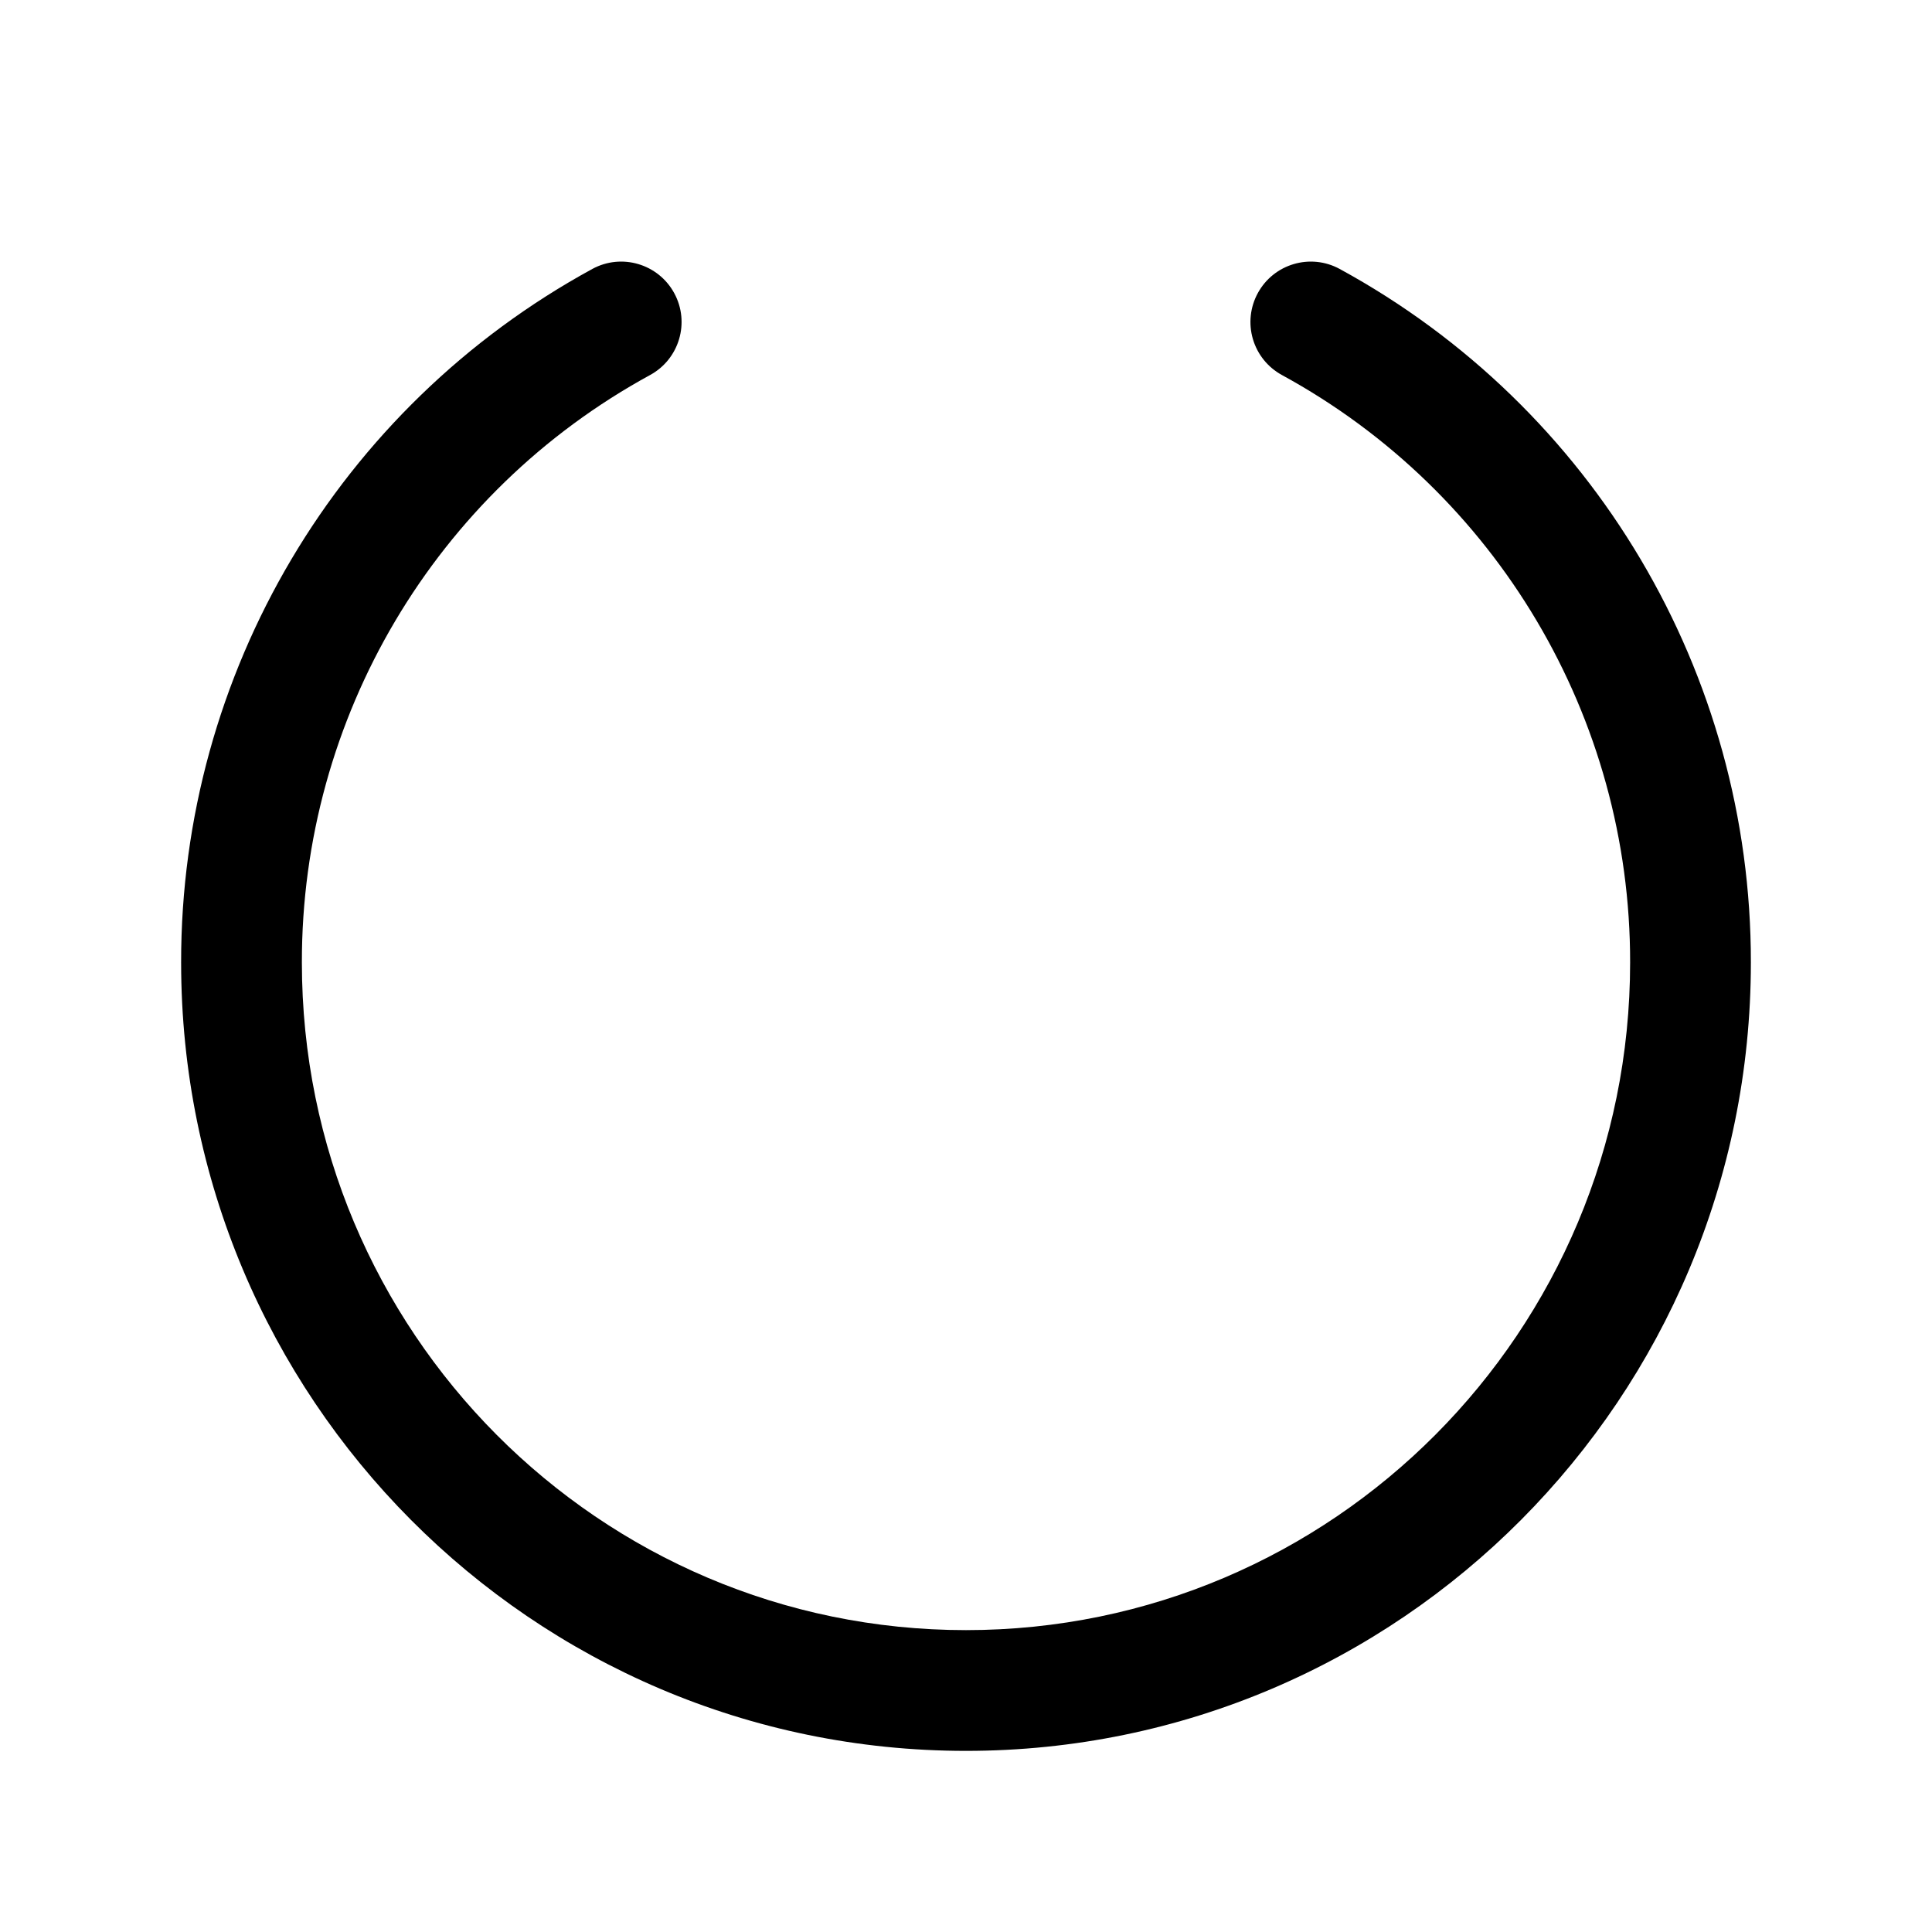
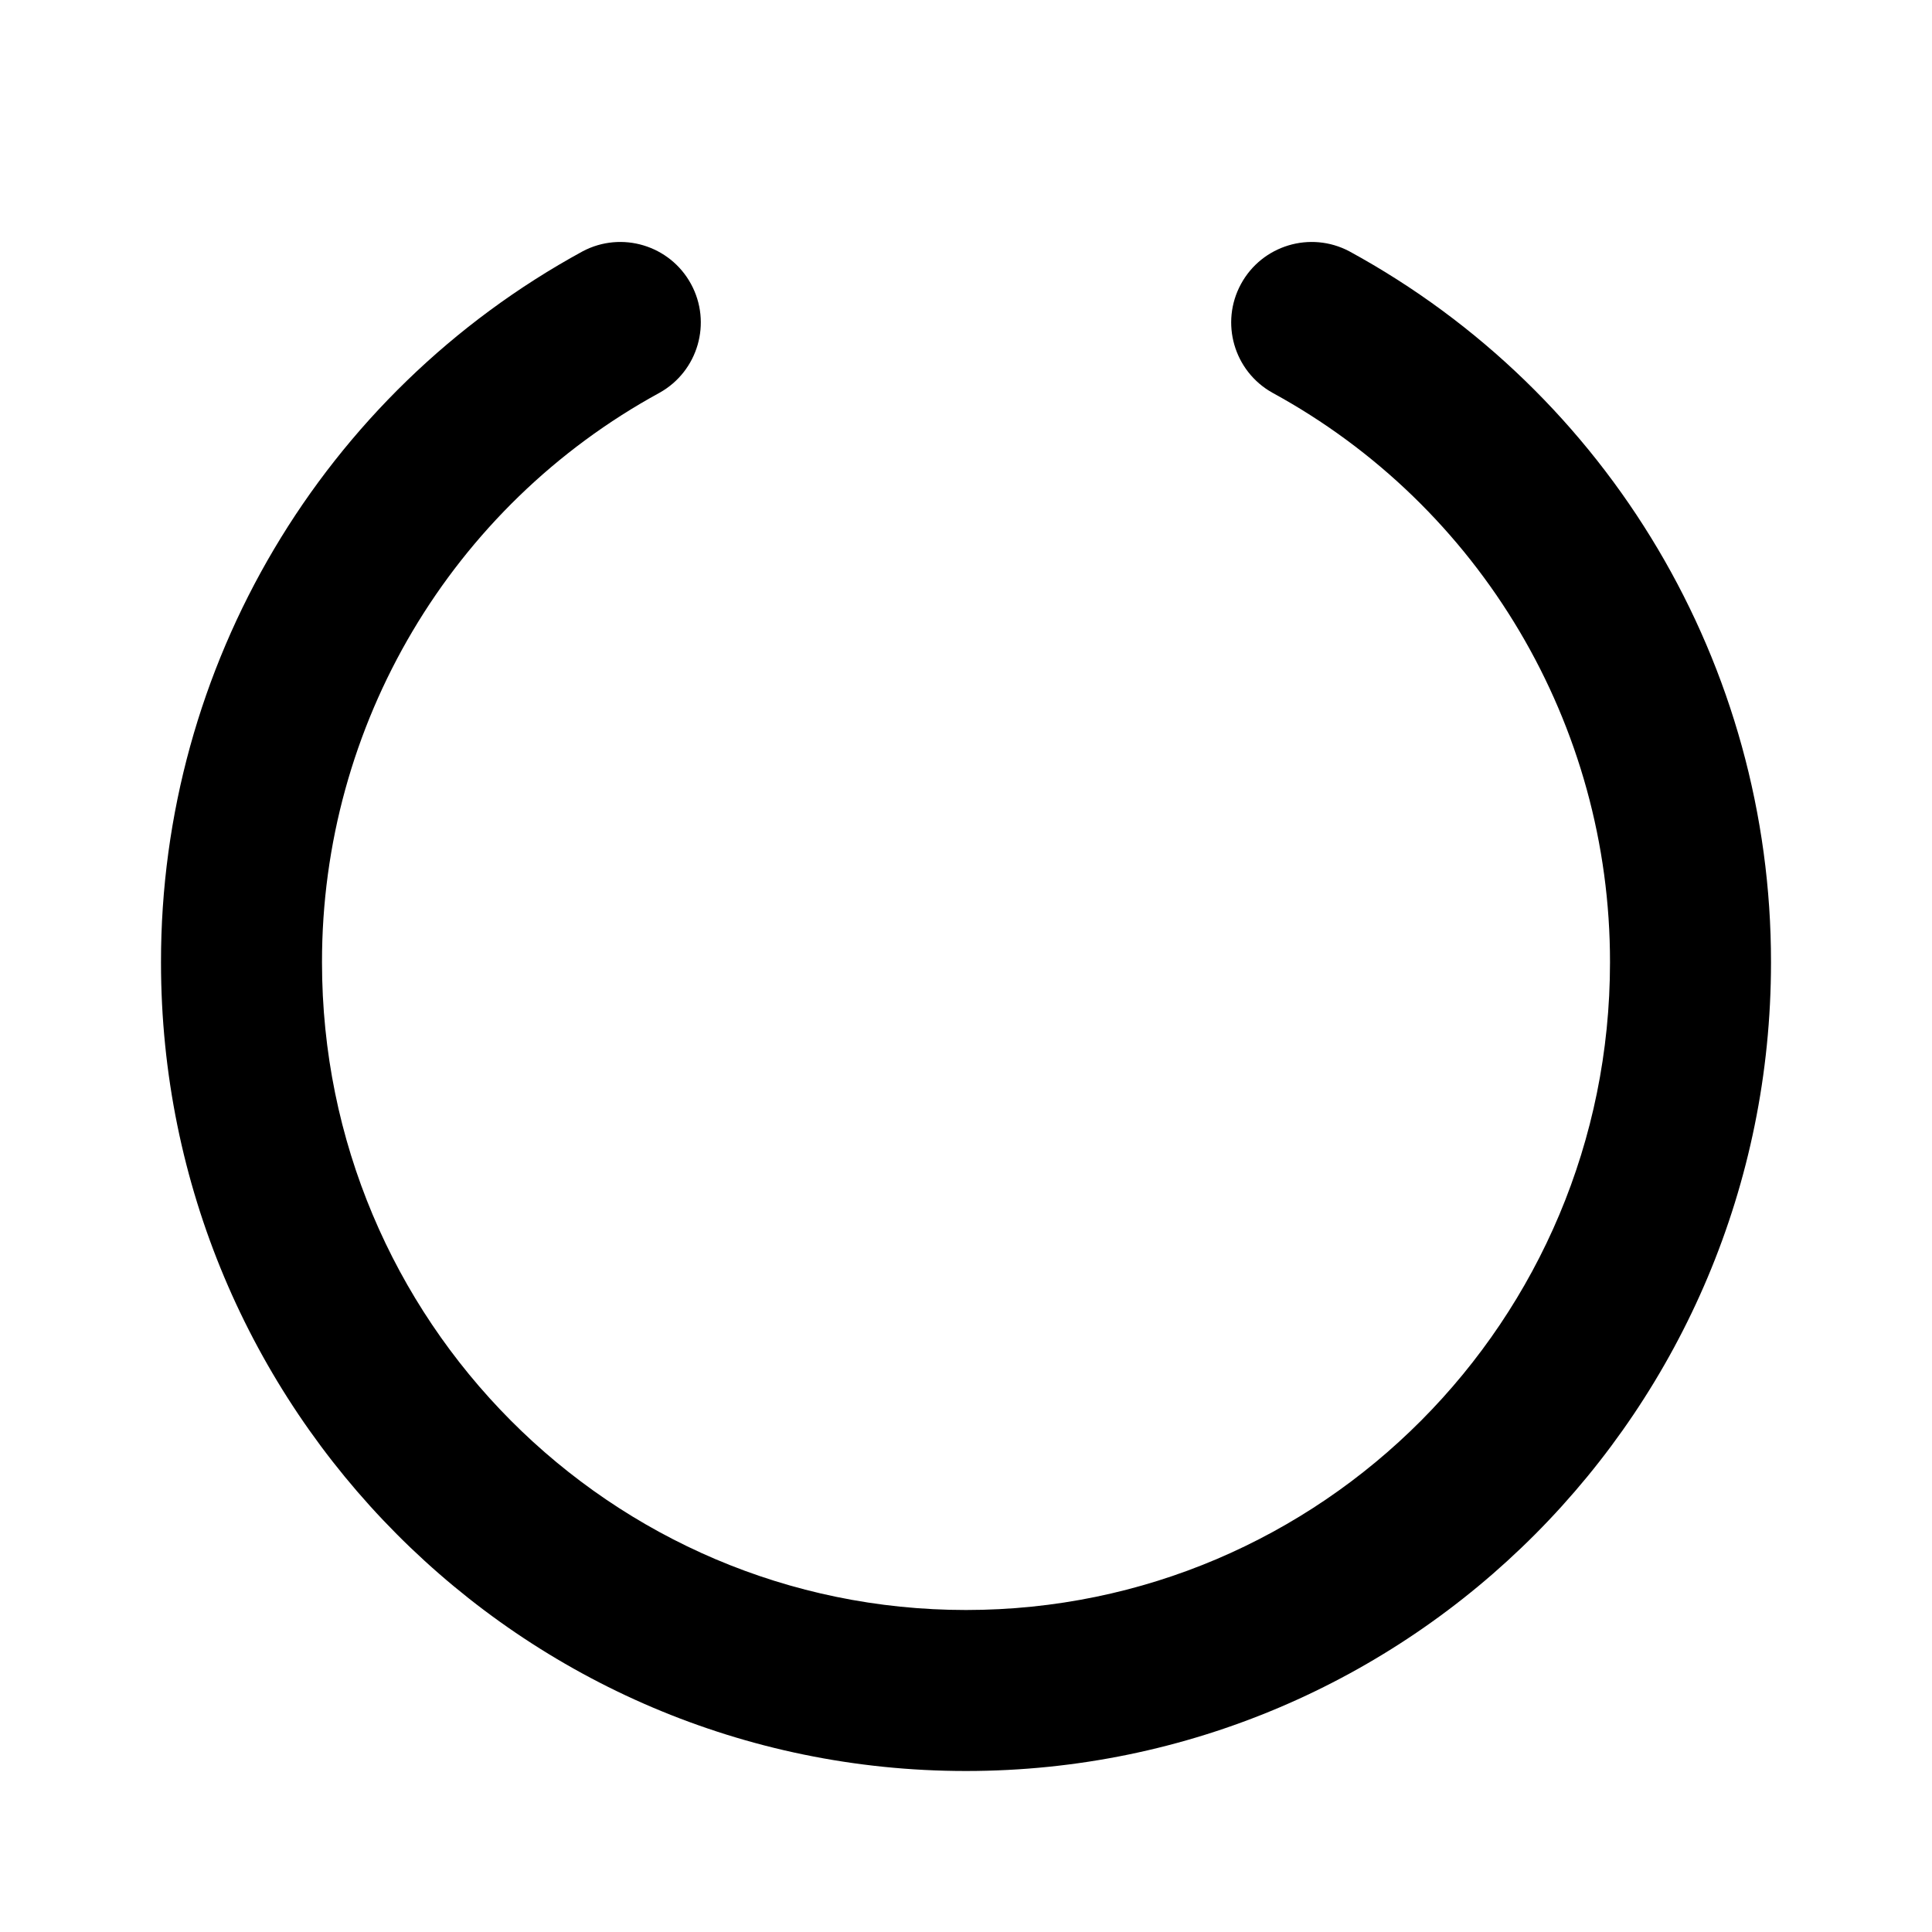
<svg xmlns="http://www.w3.org/2000/svg" width="24" height="24" fill="currentColor" viewBox="0 0 24 24">
-   <path d="M15.625 3.641a.75.75 0 0 1 1.017-.3 9.8 9.8 0 0 1 5.108 8.615c0 5.406-4.362 9.794-9.75 9.794s-9.75-4.388-9.75-9.794a9.8 9.8 0 0 1 5.108-8.615.75.75 0 1 1 .717 1.318 8.3 8.3 0 0 0-4.325 7.297c0 4.584 3.697 8.294 8.25 8.294s8.25-3.71 8.25-8.294a8.3 8.3 0 0 0-4.325-7.297.75.75 0 0 1-.3-1.018" />
+   <path d="M2 11.956a10.05 10.05 0 0 1 5.238-8.834 1 1 0 0 1 .957 1.756A8.05 8.05 0 0 0 4 11.956C4 16.403 7.586 20 12 20s8-3.597 8-8.044a8.05 8.05 0 0 0-4.195-7.078 1 1 0 0 1 .957-1.756A10.05 10.05 0 0 1 22 11.956C22 17.5 17.527 22 12 22S2 17.499 2 11.956" />
</svg>
